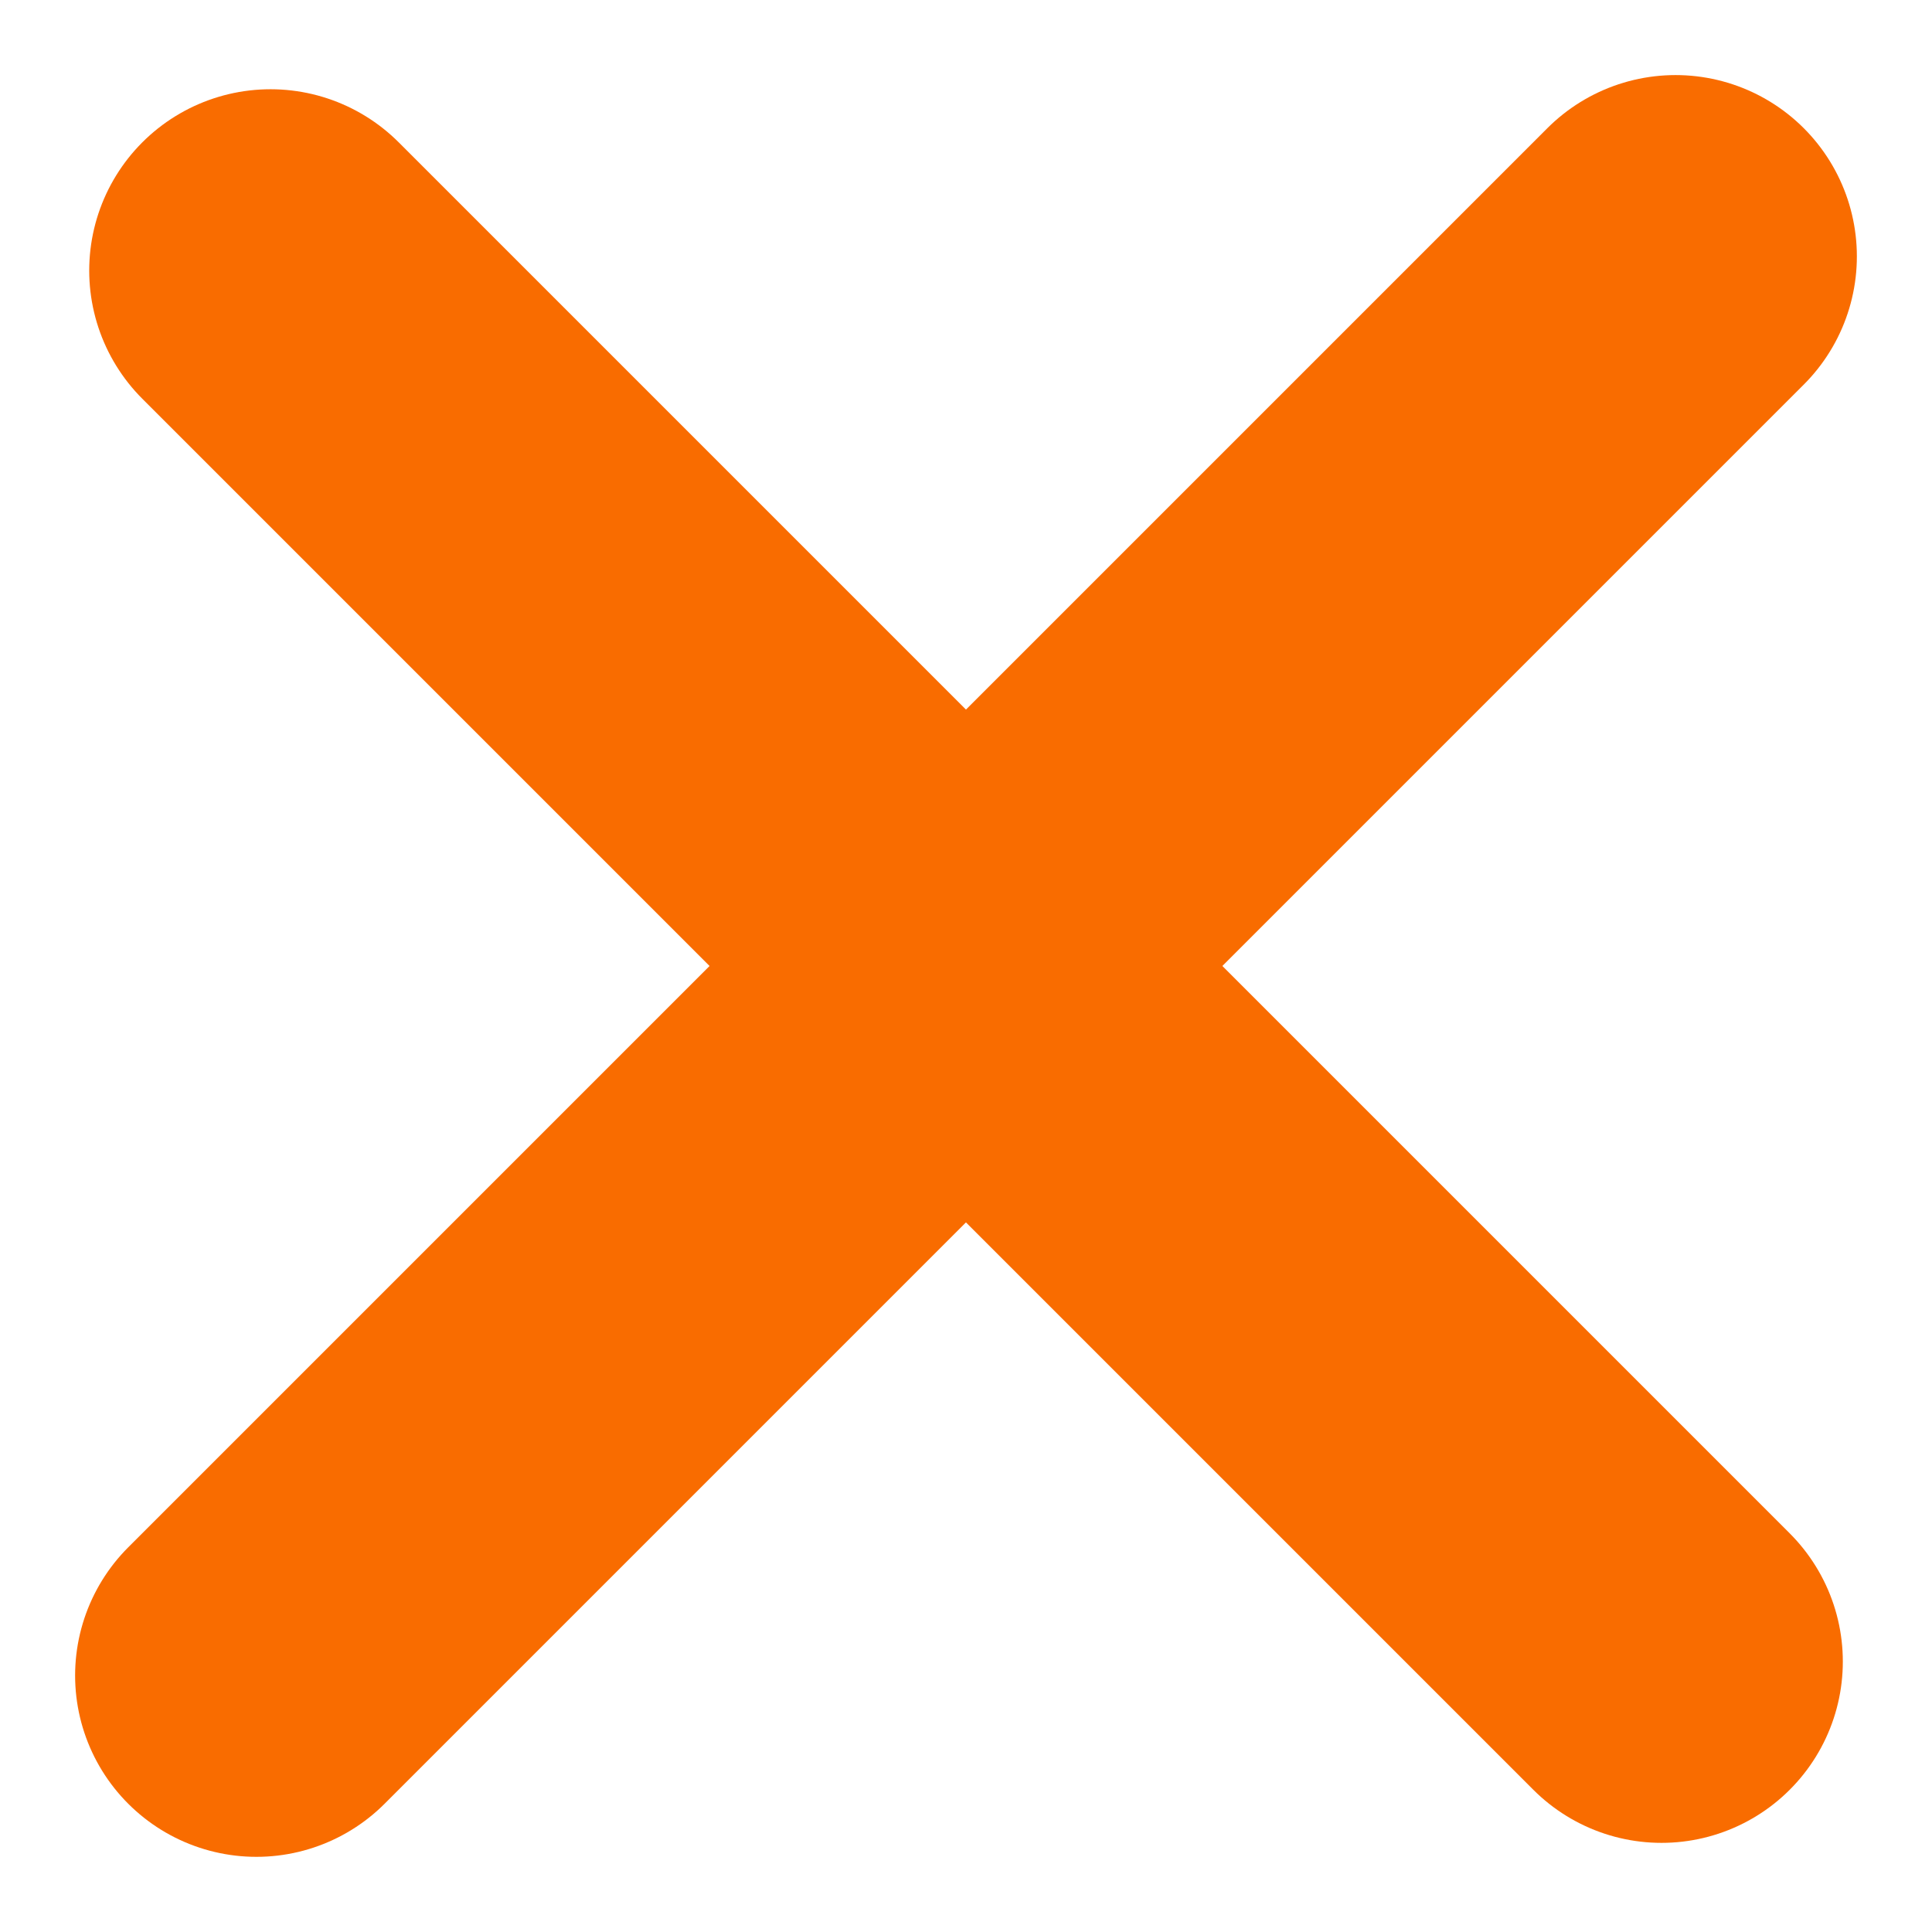
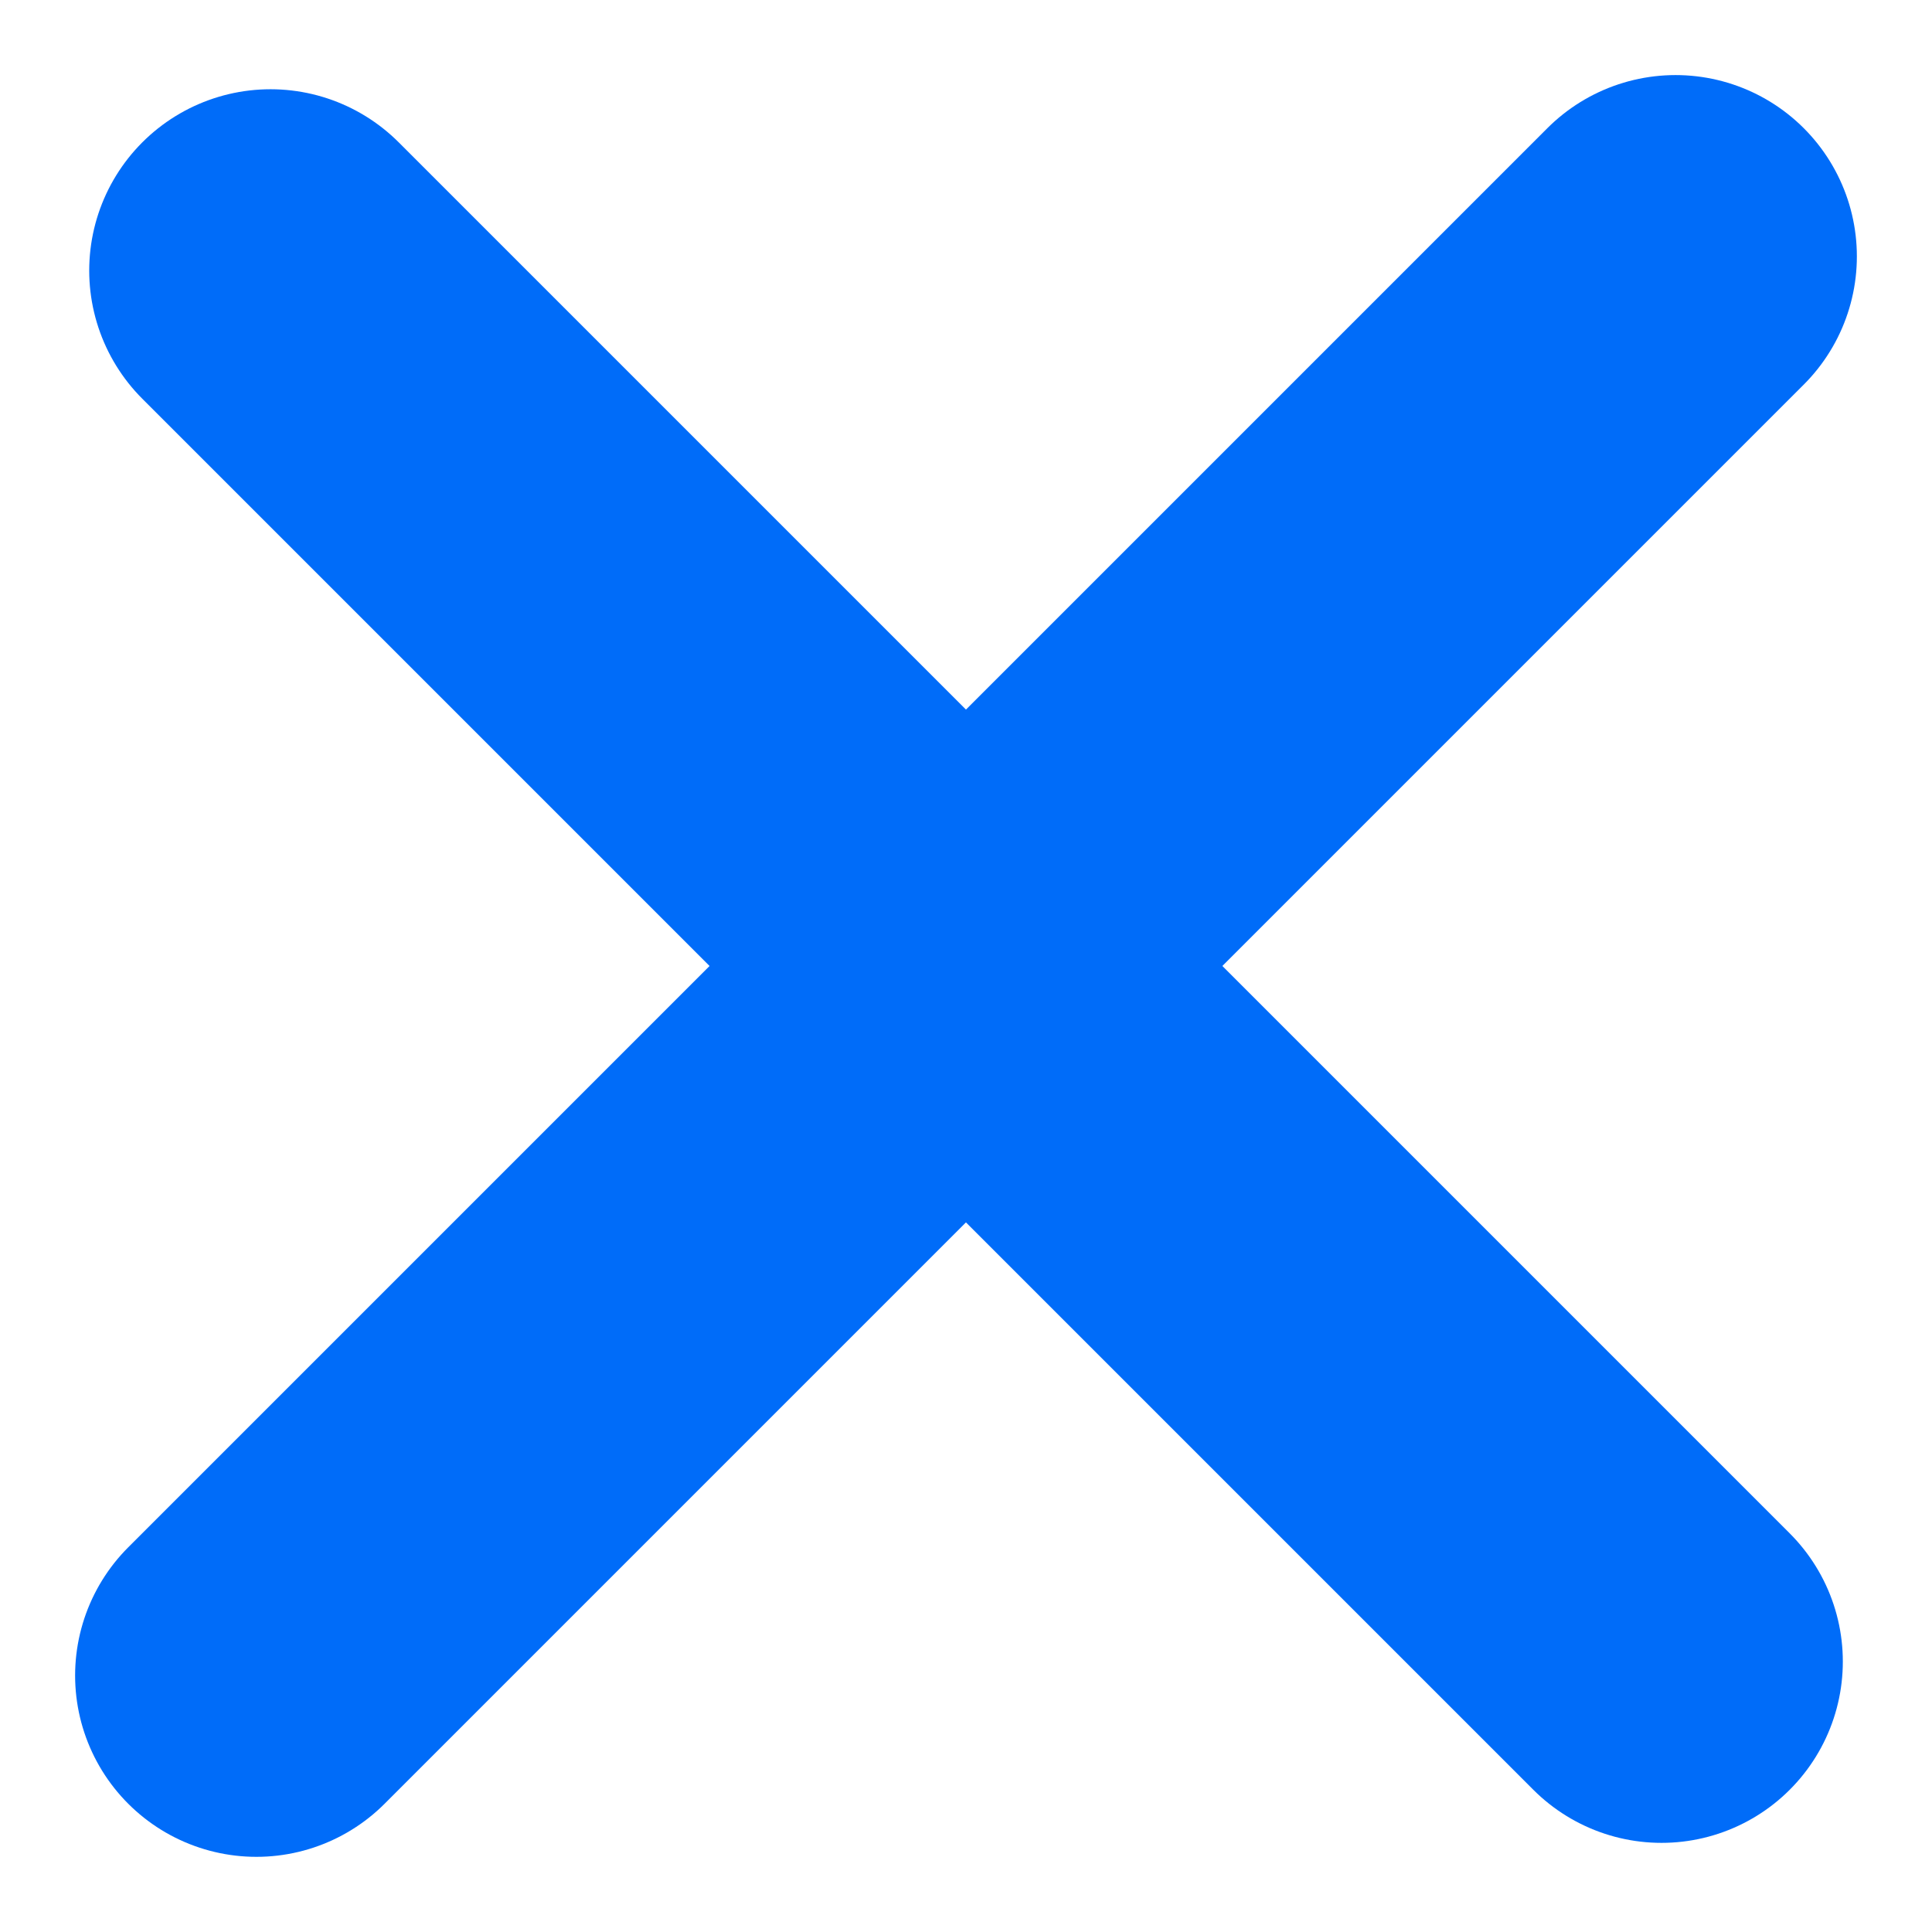
<svg xmlns="http://www.w3.org/2000/svg" width="21.312" height="21.312" viewBox="0 0 21.312 21.312">
  <g id="Icon_feather-plus" data-name="Icon feather-plus" transform="translate(26.156 10.501) rotate(135)">
-     <path id="Caminho_4" data-name="Caminho 4" d="M18,7.5V29.2" transform="translate(-6.93 -7.5)" fill="none" stroke="#f96c00" stroke-linecap="round" stroke-linejoin="round" stroke-width="4" />
-     <path id="Caminho_5" data-name="Caminho 5" d="M7.5,18H29.639" transform="translate(-7.5 -7.149)" fill="none" stroke="#f96c00" stroke-linecap="round" stroke-linejoin="round" stroke-width="4" />
+     <path id="Caminho_4" data-name="Caminho 4" d="M18,7.5V29.2" transform="translate(-6.93 -7.5)" fill="none" stroke="#006CF9" stroke-linecap="round" stroke-linejoin="round" stroke-width="4" />
+     <path id="Caminho_5" data-name="Caminho 5" d="M7.5,18H29.639" transform="translate(-7.5 -7.149)" fill="none" stroke="#006CF9" stroke-linecap="round" stroke-linejoin="round" stroke-width="4" />
  </g>
</svg>
